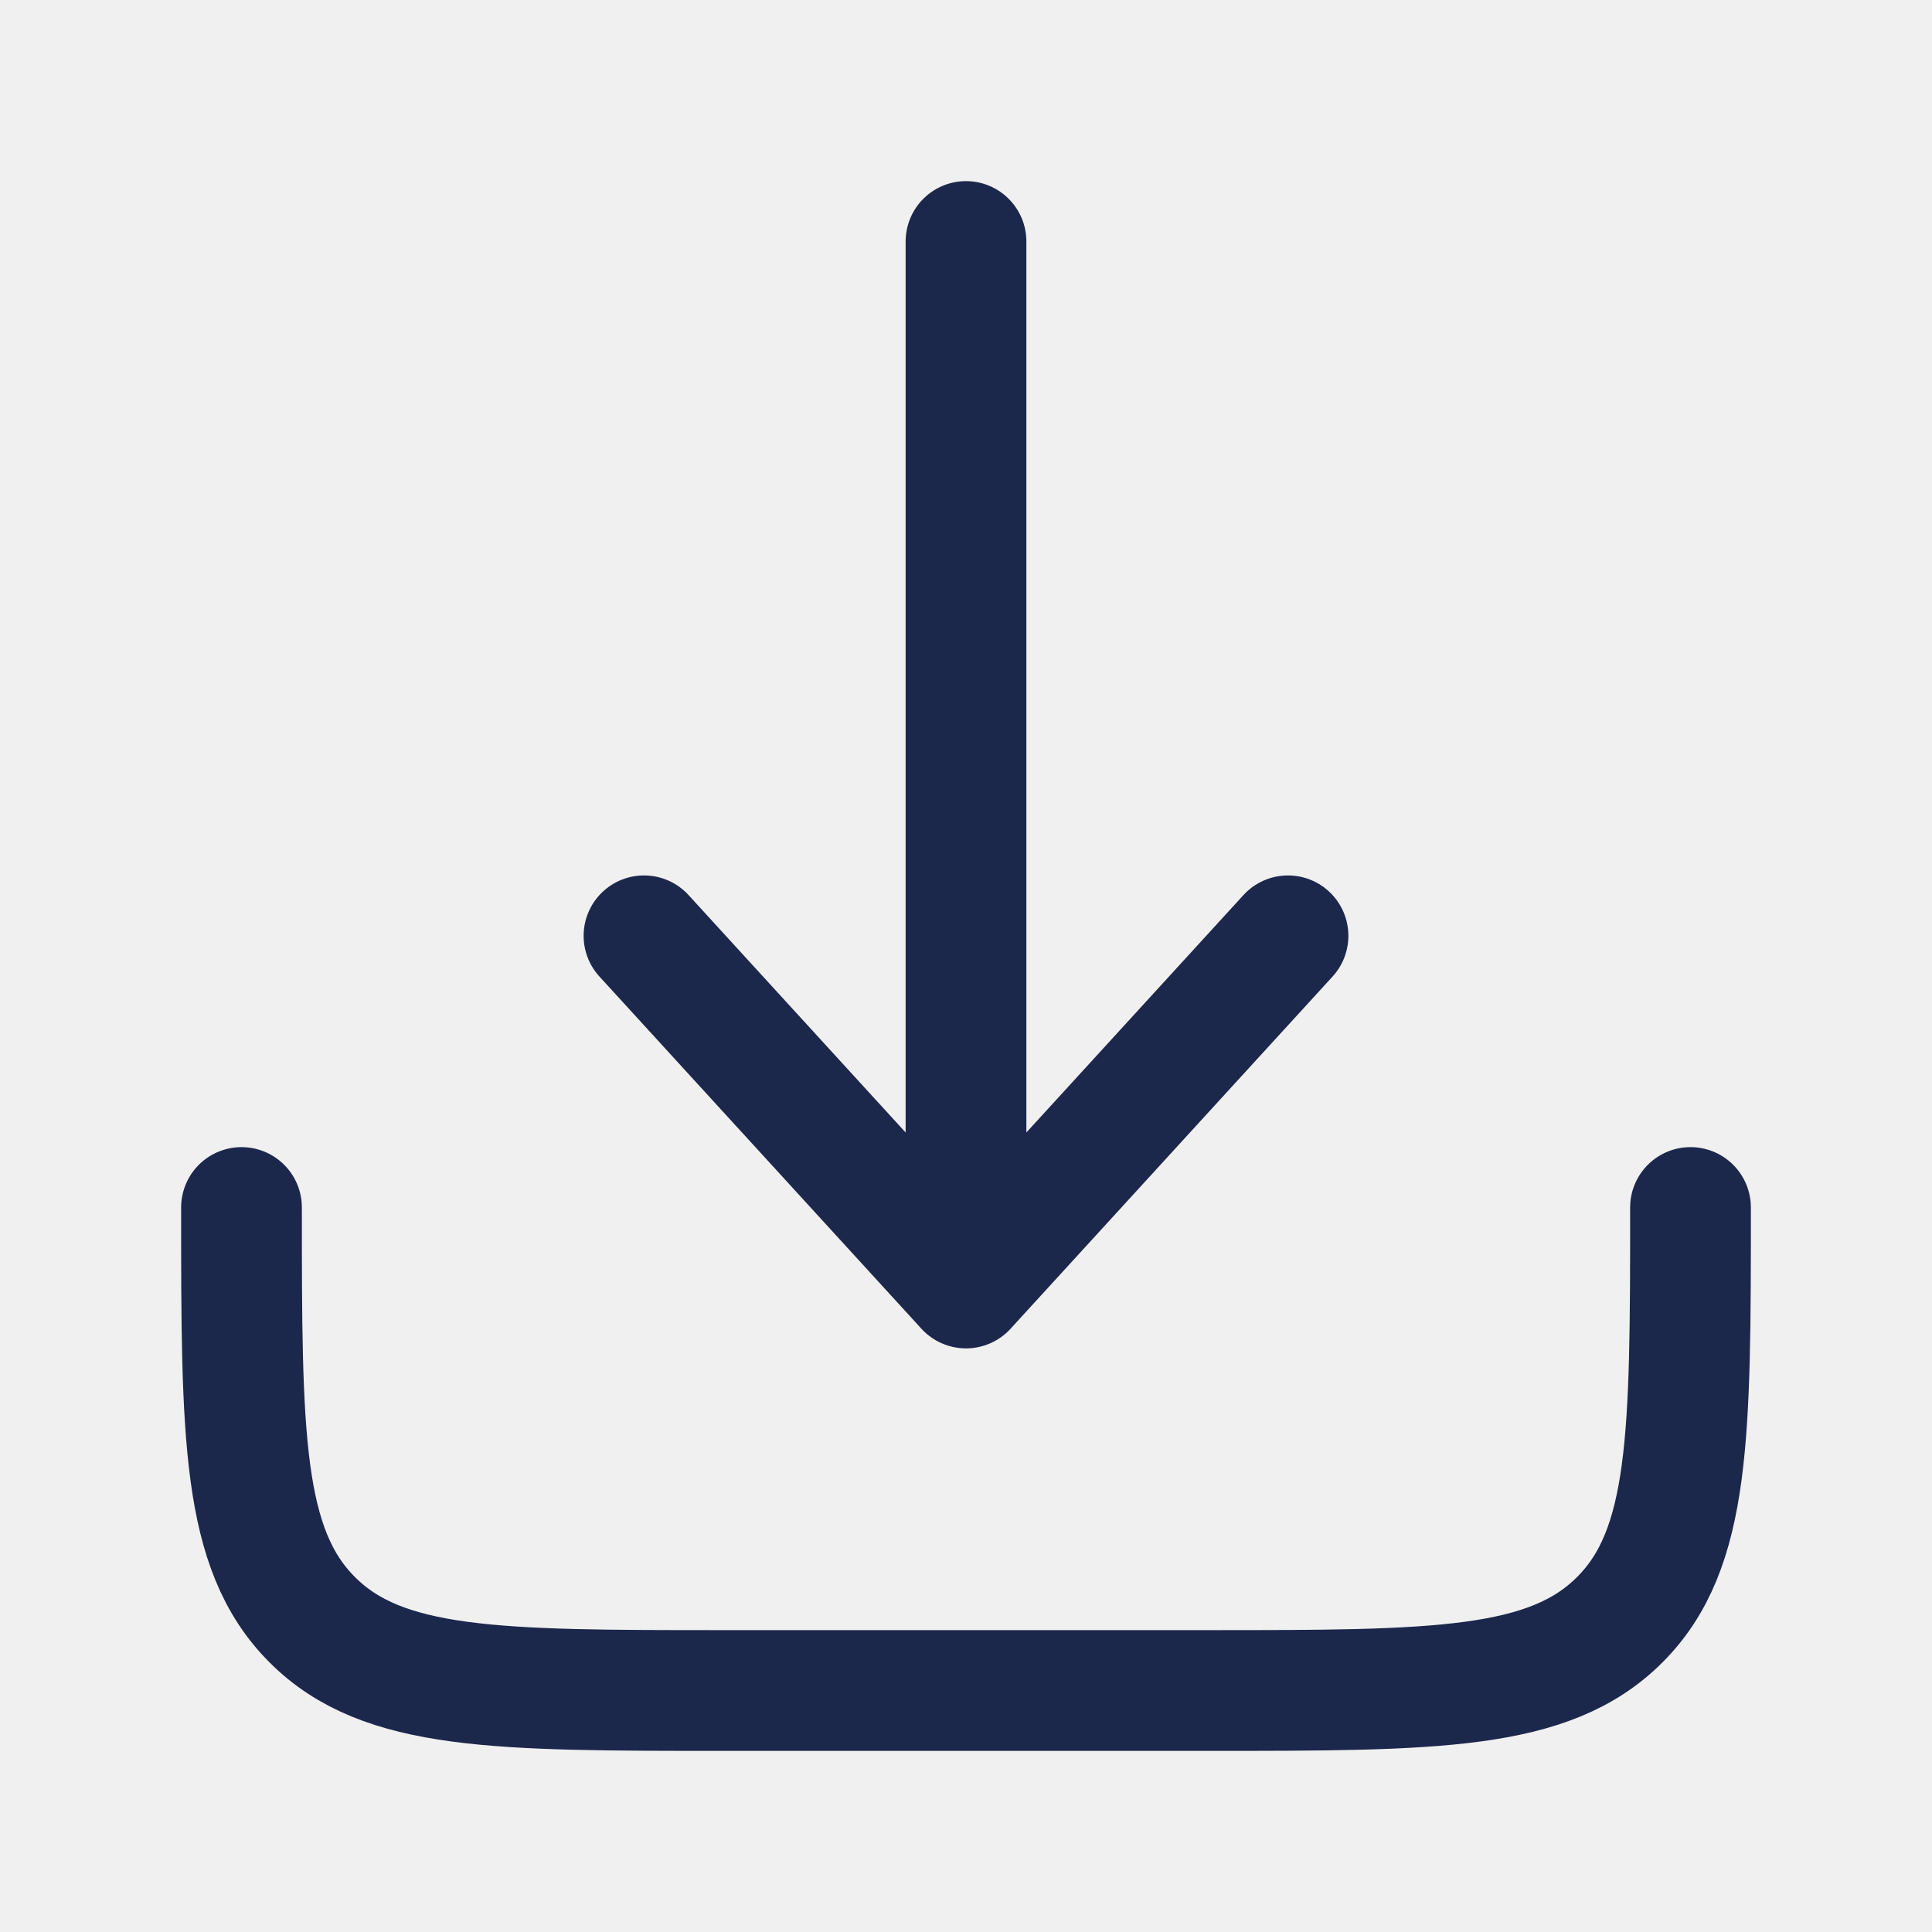
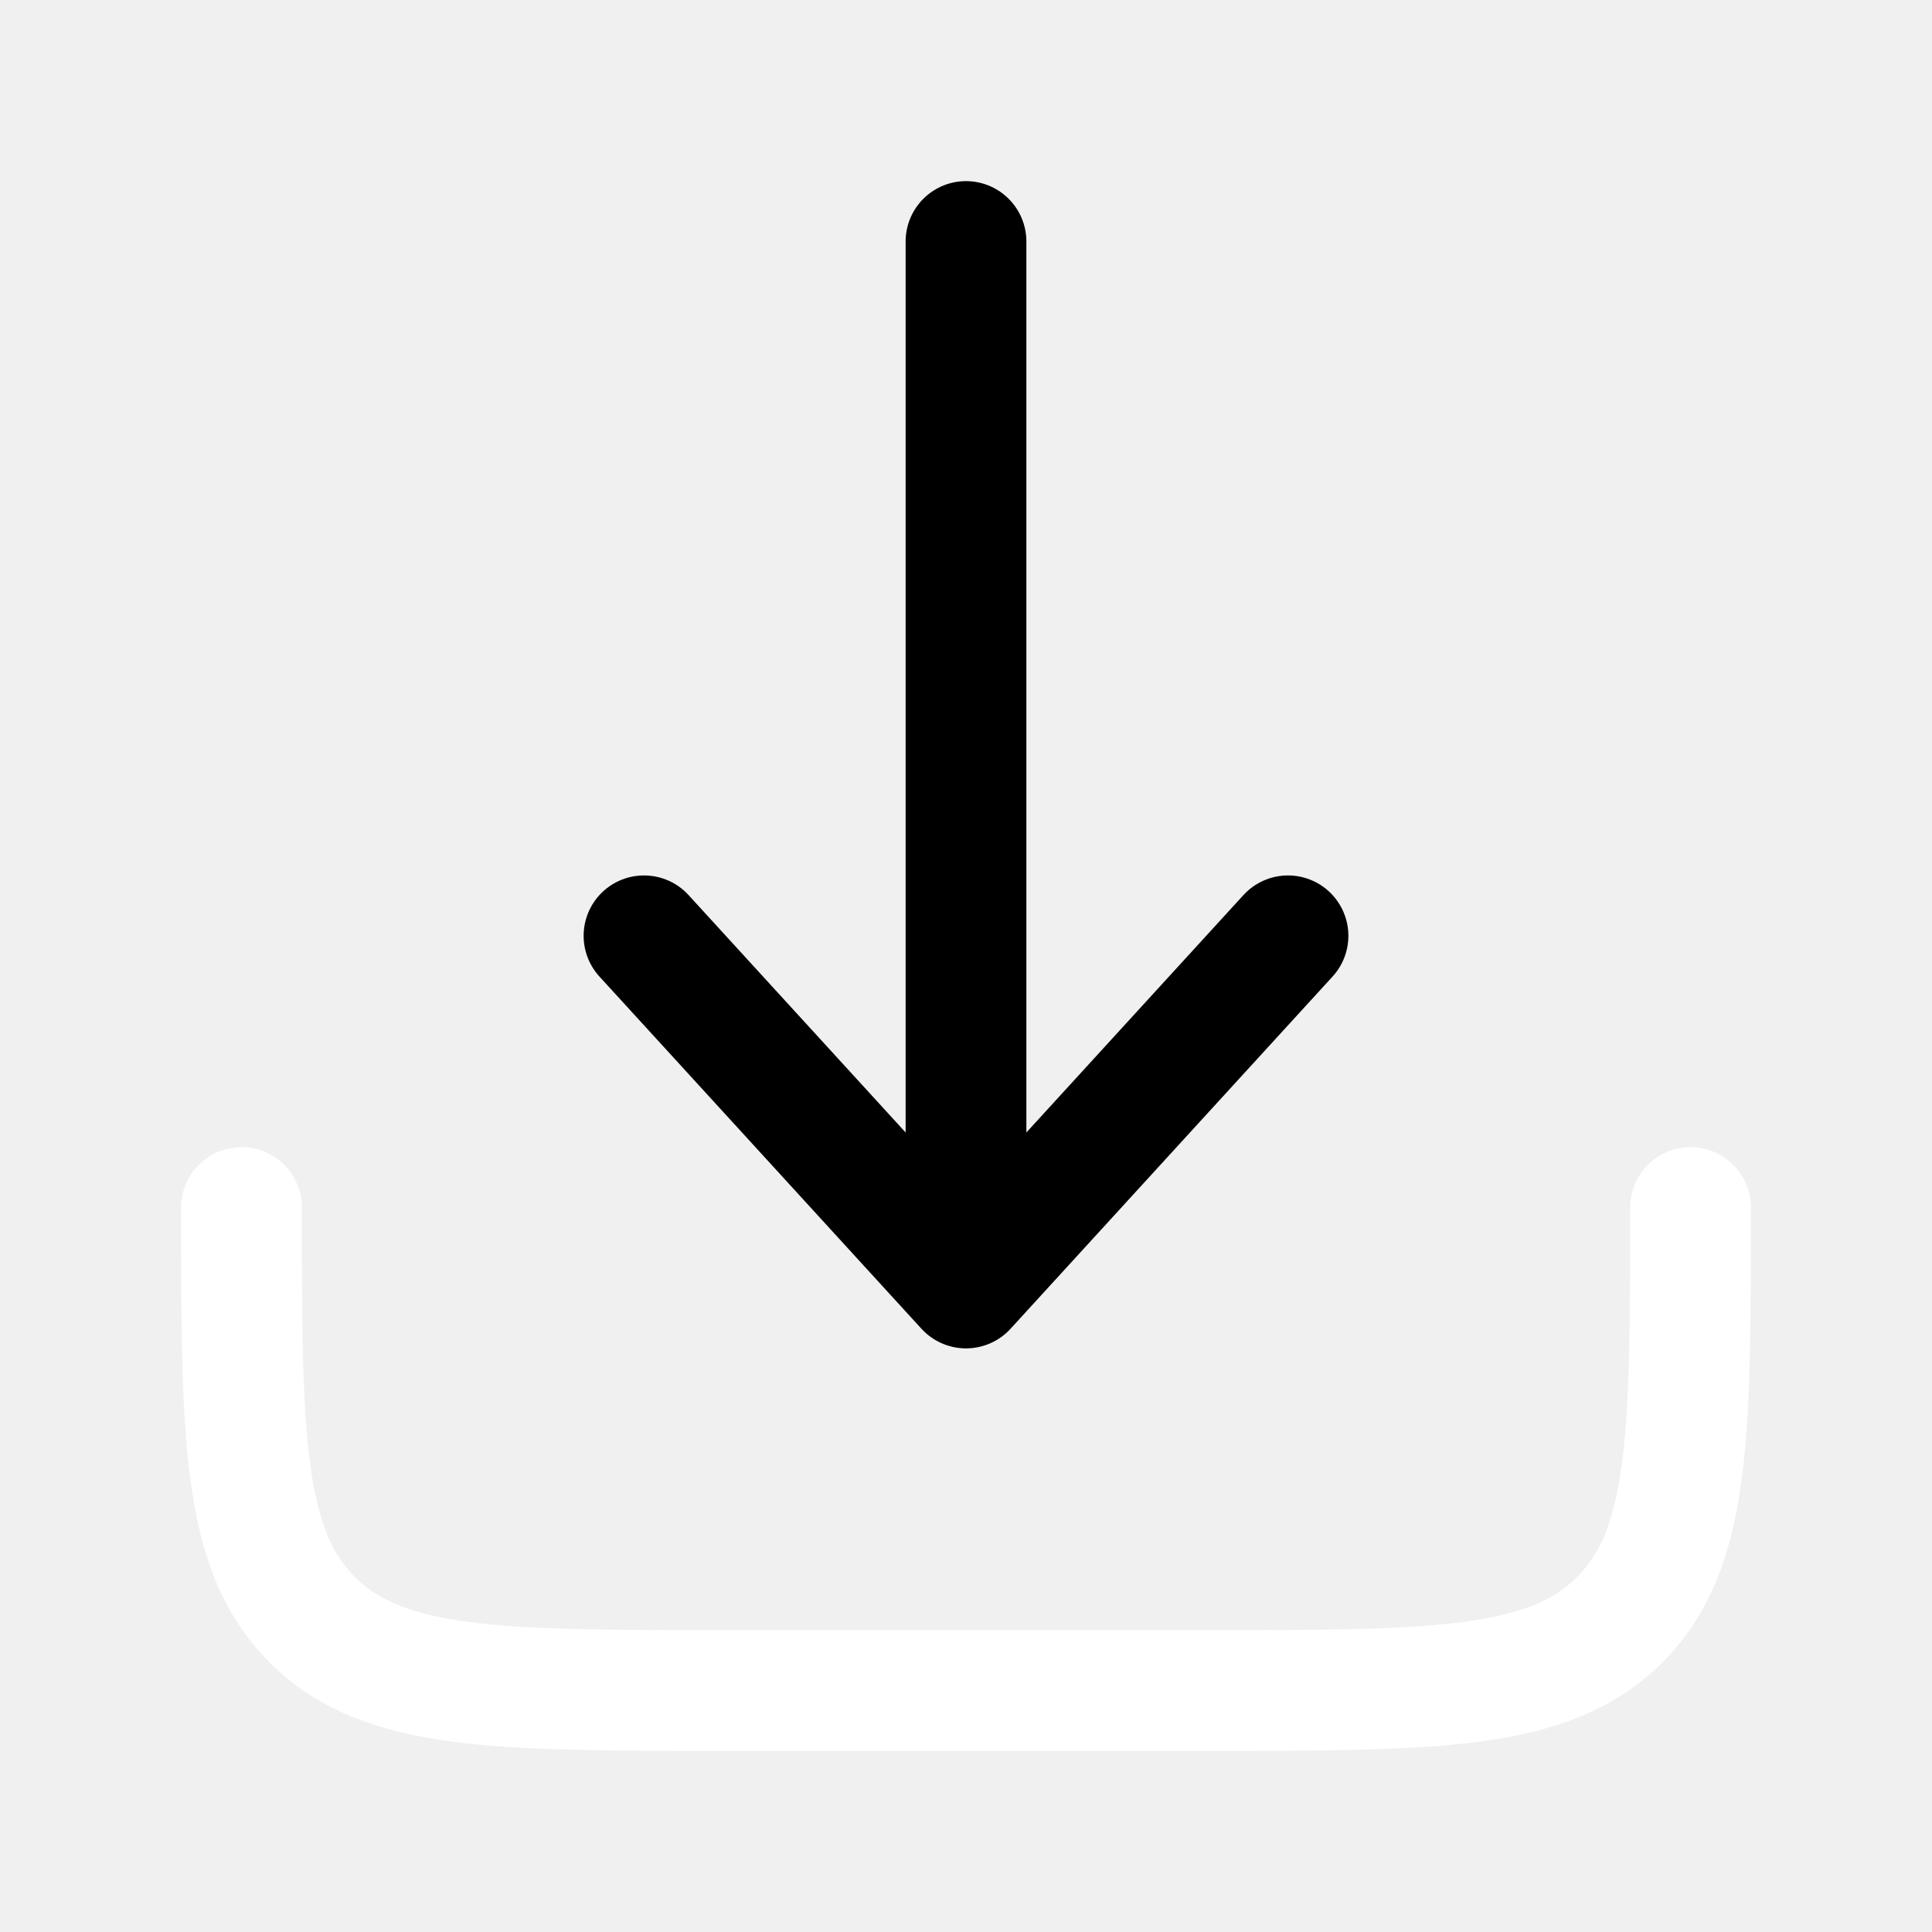
<svg xmlns="http://www.w3.org/2000/svg" width="800px" height="800px" viewBox="0 0 24 24" fill="none">
-   <path d="M3 15C3 17.828 3 19.243 3.879 20.121C4.757 21 6.172 21 9 21H15C17.828 21 19.243 21 20.121 20.121C21 19.243 21 17.828 21 15" stroke="#1C274C" stroke-width="1.5" stroke-linecap="round" stroke-linejoin="round" />
-   <path d="M12 3V16M12 16L16 11.625M12 16L8 11.625" stroke="#1C274C" stroke-width="1.5" stroke-linecap="round" stroke-linejoin="round" />
+   <path d="M3 15C3 17.828 3 19.243 3.879 20.121C4.757 21 6.172 21 9 21H15C17.828 21 19.243 21 20.121 20.121C21 19.243 21 17.828 21 15" stroke="#fff" stroke-width="1.5" stroke-linecap="round" stroke-linejoin="round" />
+   <path d="M12 3V16M12 16L16 11.625M12 16L8 11.625" stroke="#000" stroke-width="1.5" stroke-linecap="round" stroke-linejoin="round" />
</svg>
